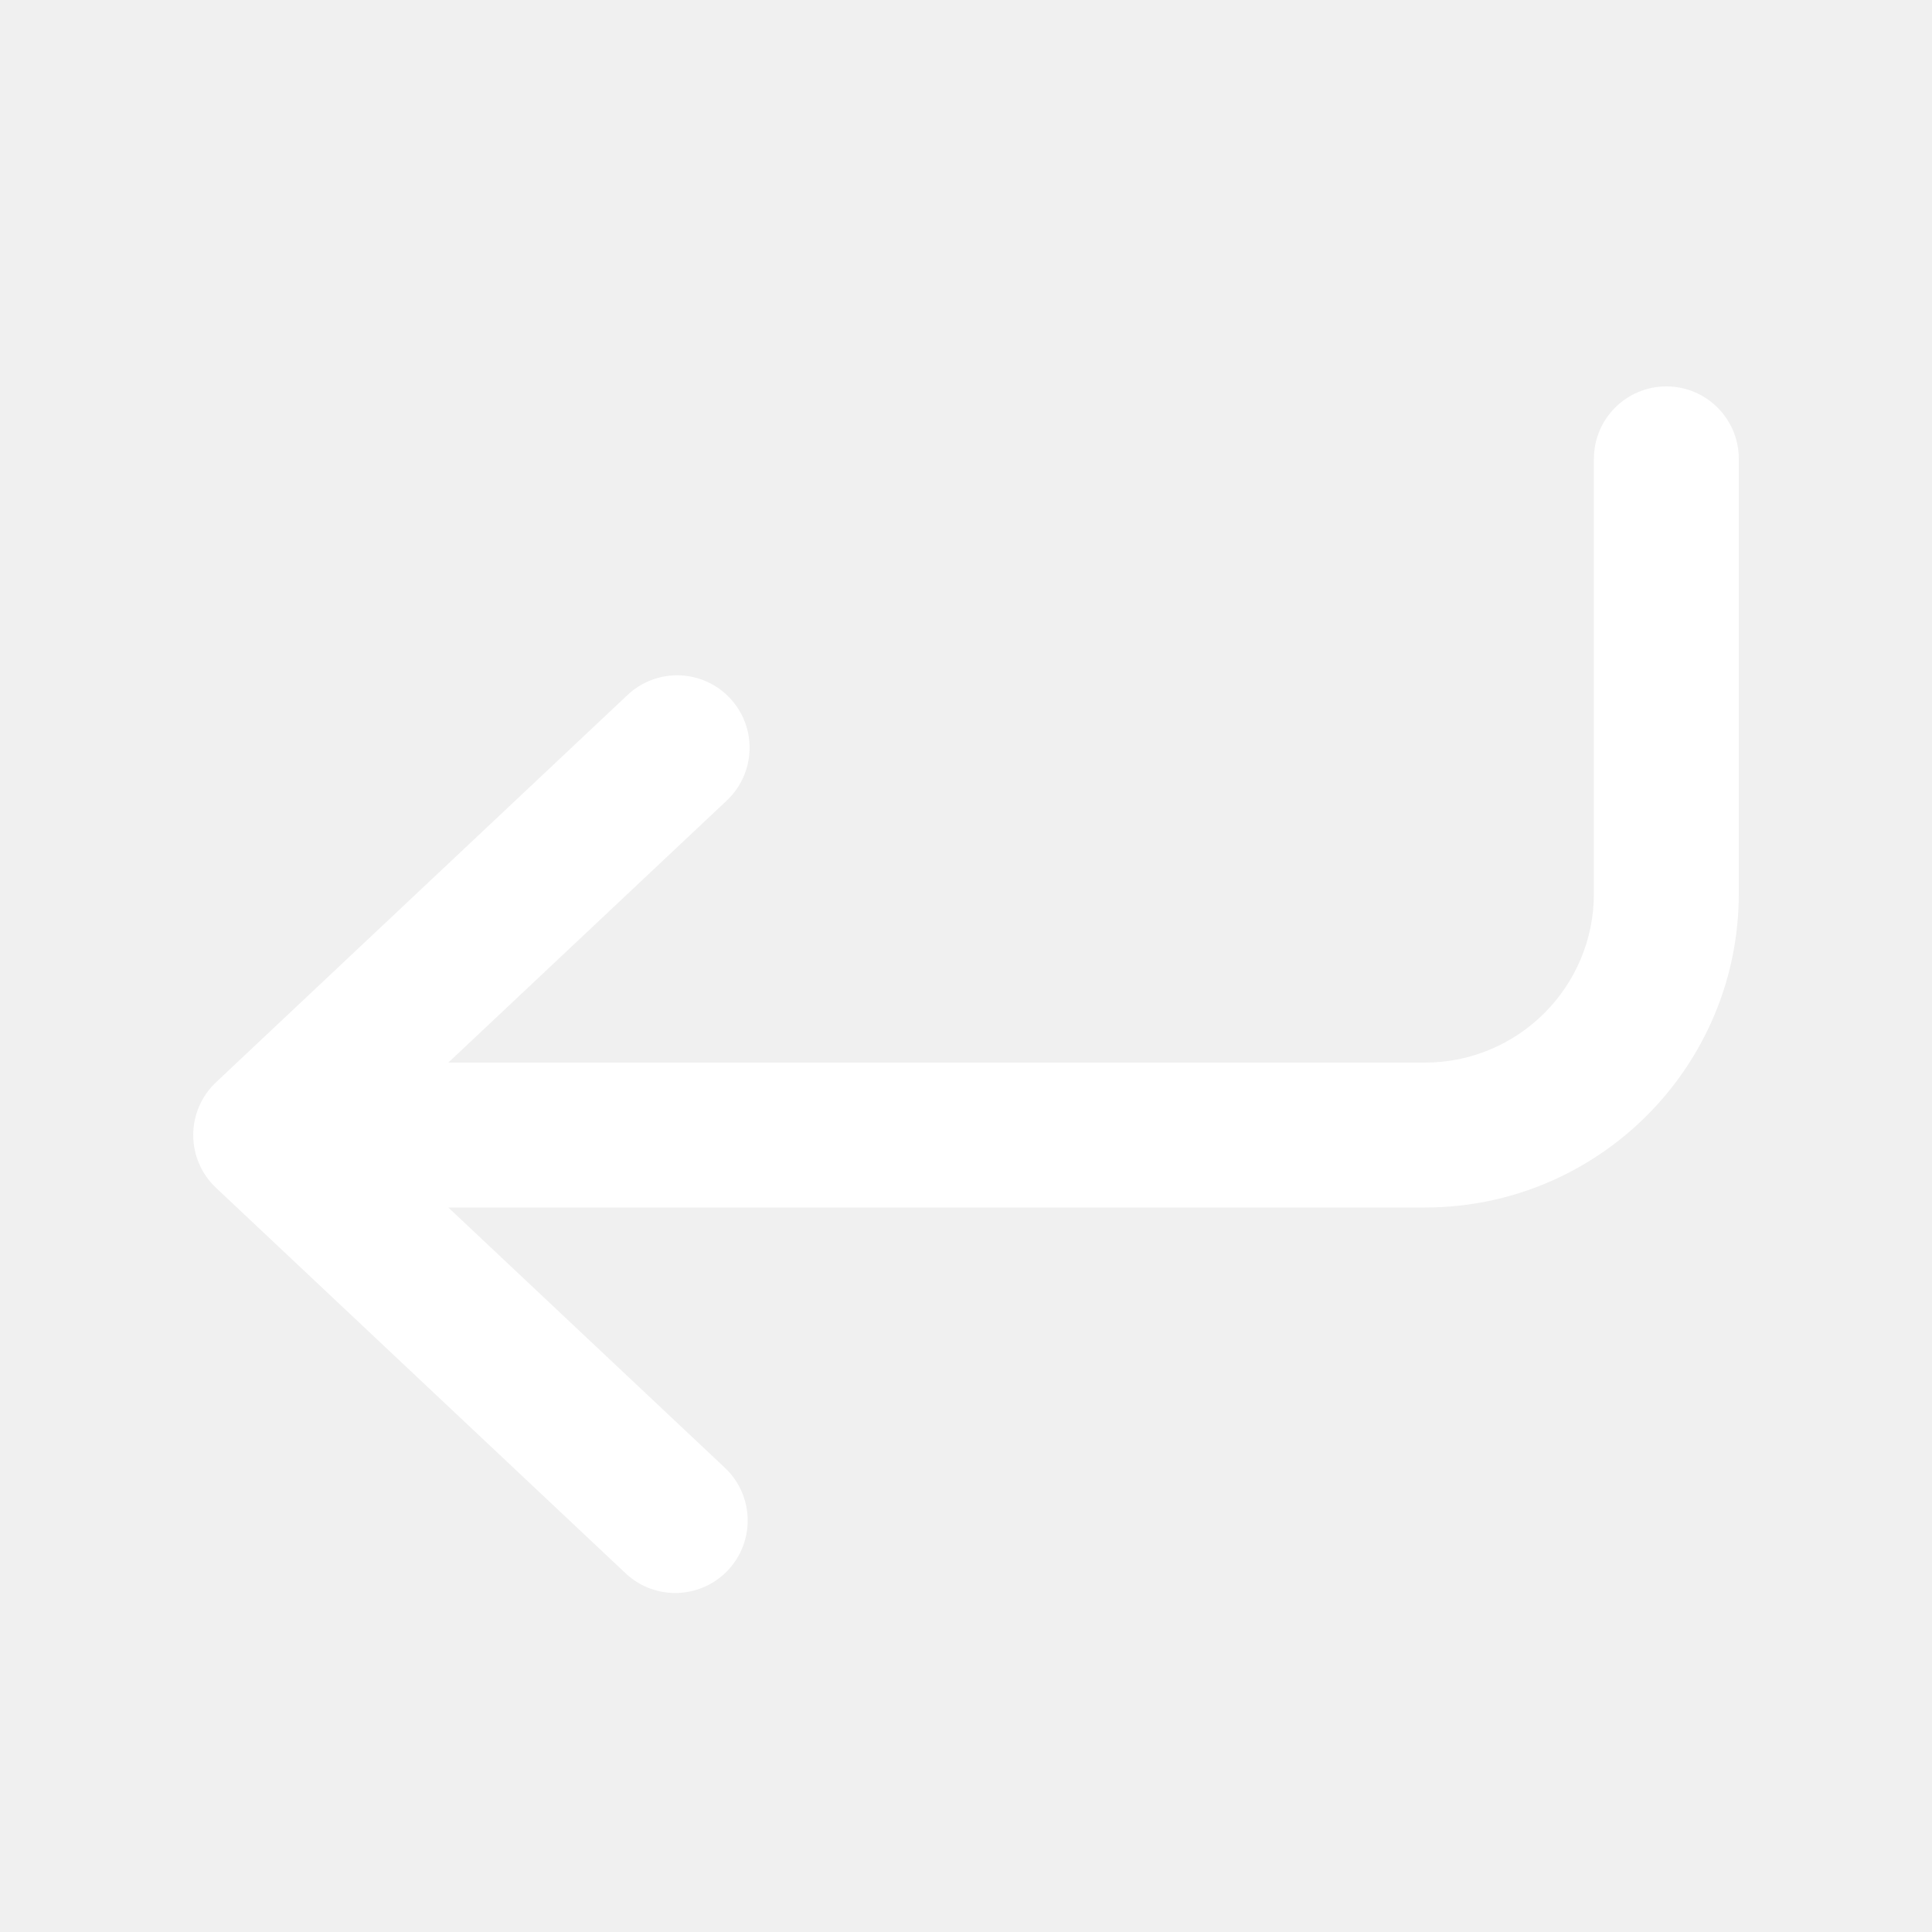
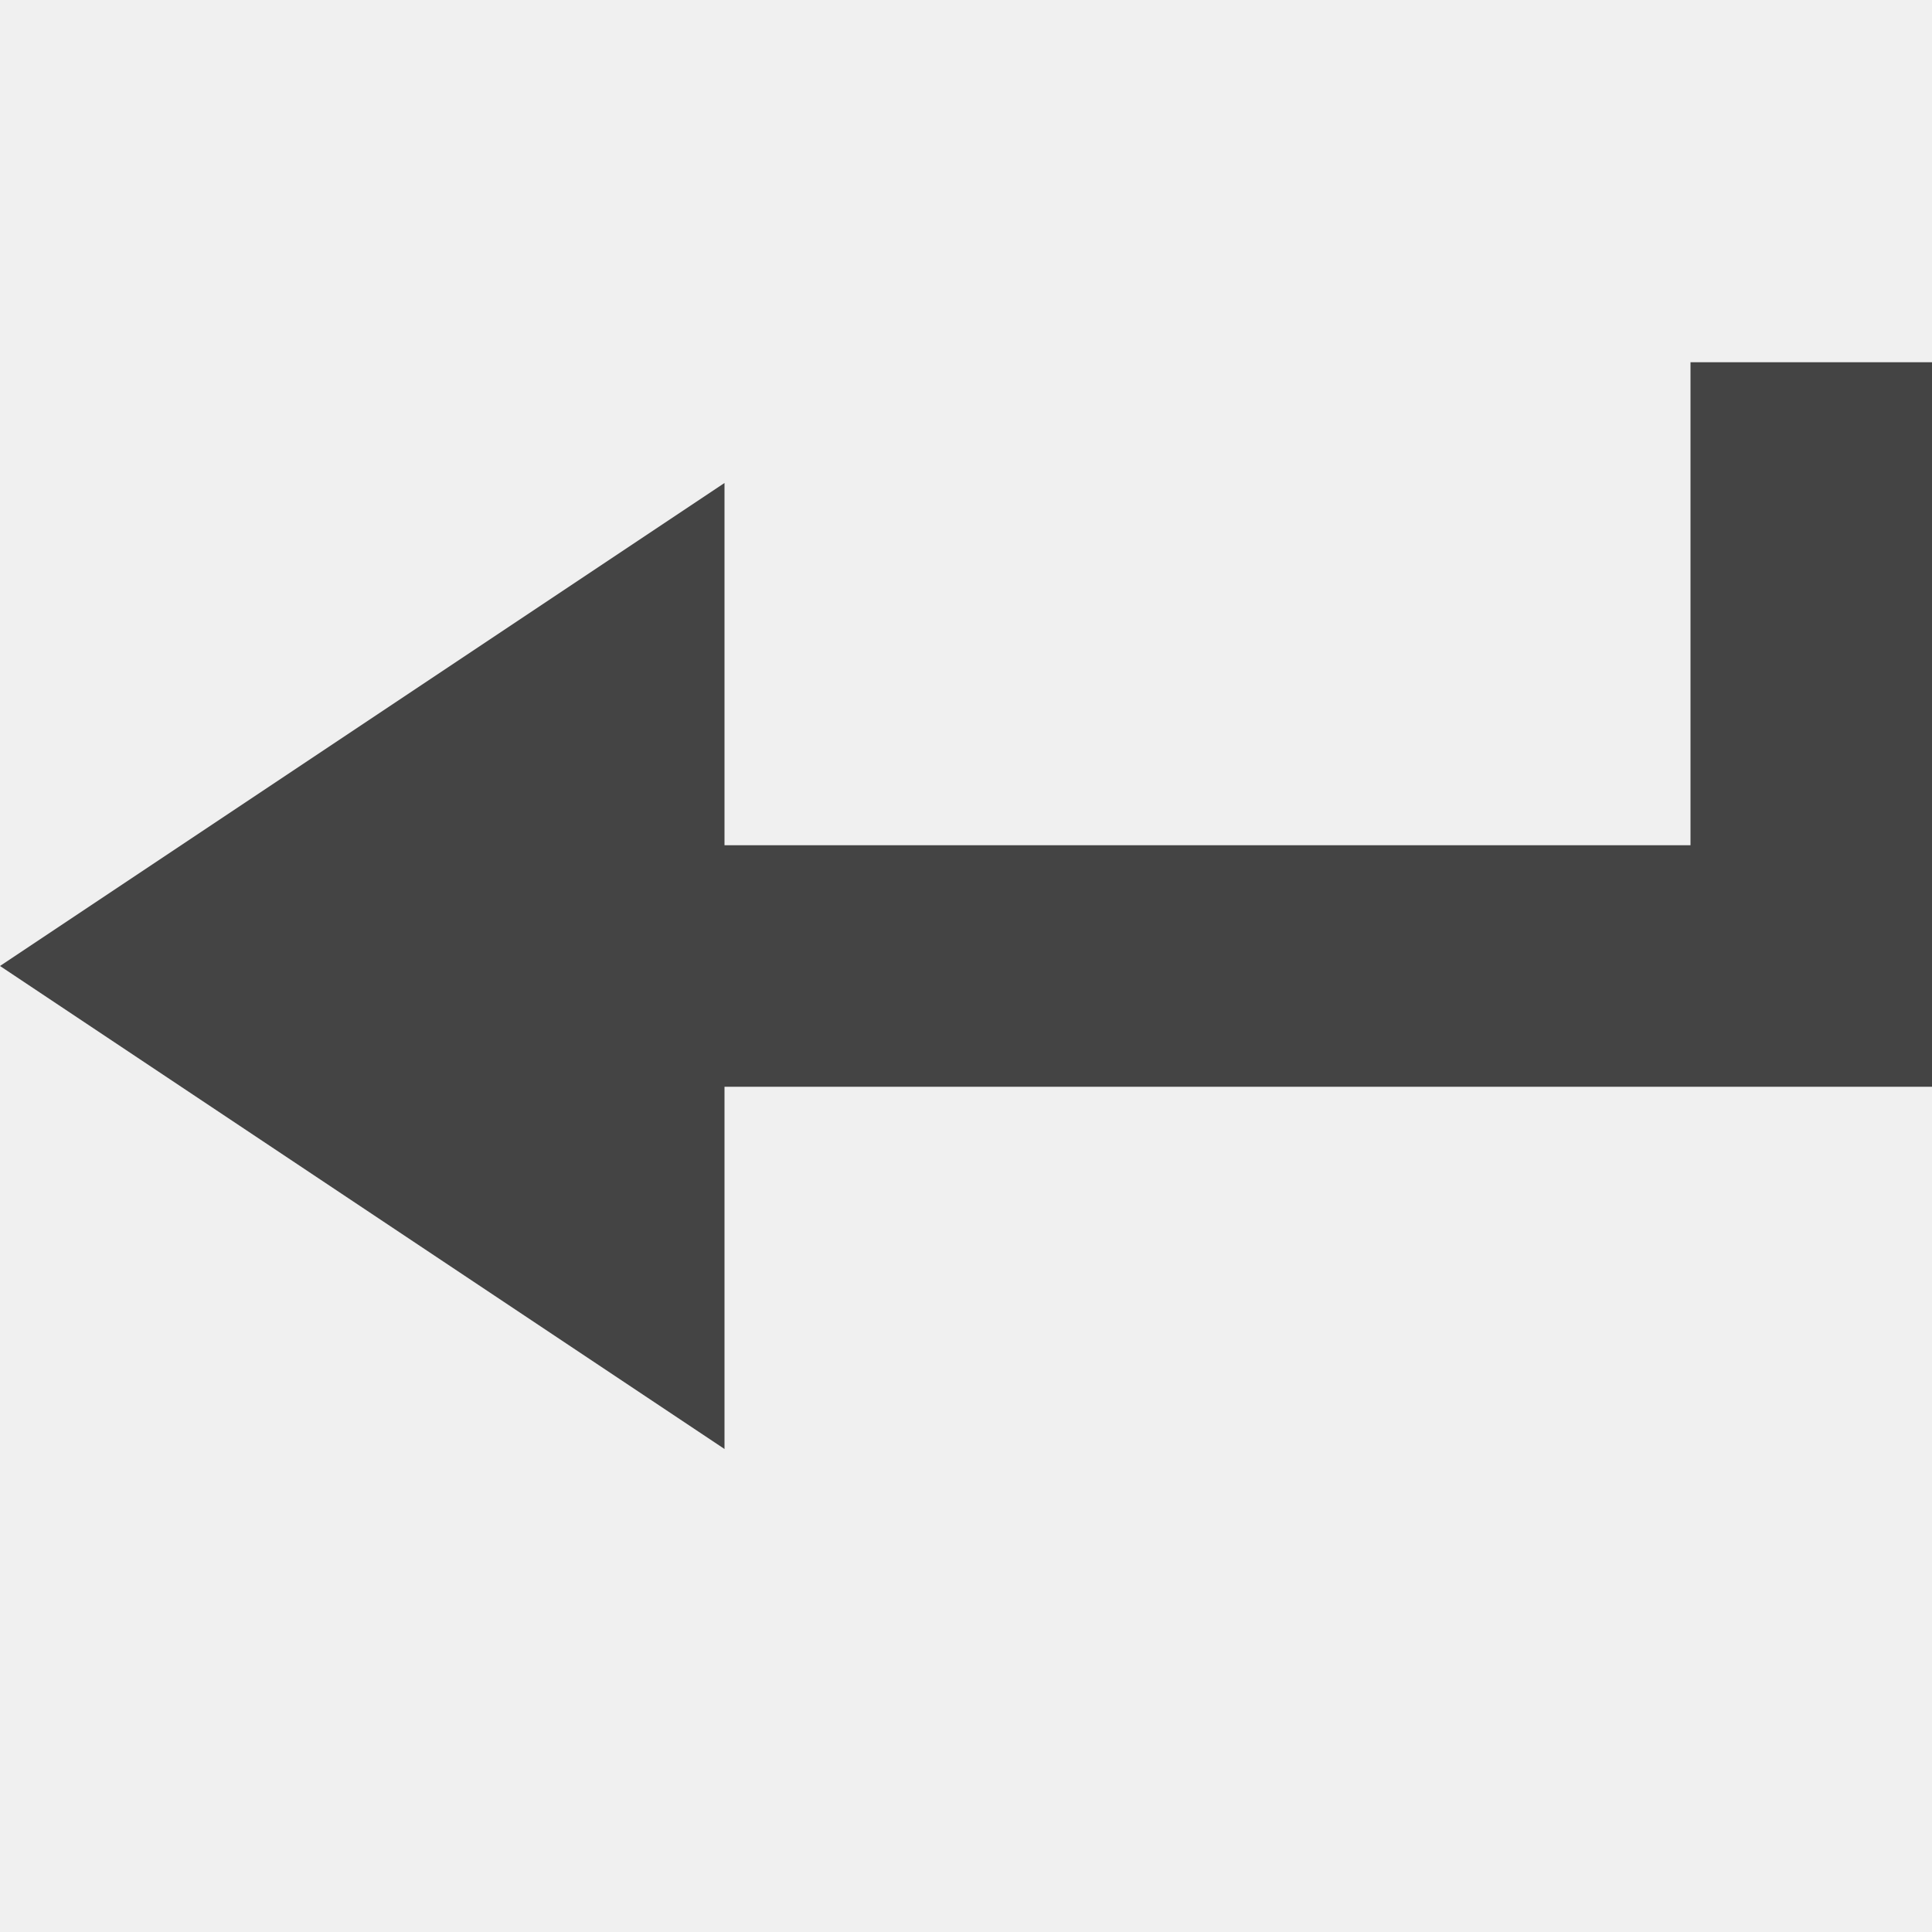
- <svg xmlns="http://www.w3.org/2000/svg" width="112" height="112" viewBox="0 0 20 20">
-   <path fill="#fff" d="m4.641 12.5l2.873 2.704a.75.75 0 0 1-1.028 1.092l-4.25-4a.75.75 0 0 1 0-1.092l4.25-4a.75.75 0 1 1 1.028 1.092L4.641 11H14.75a1.75 1.75 0 0 0 1.75-1.75v-4.5a.75.75 0 0 1 1.5 0v4.5a3.25 3.25 0 0 1-3.25 3.25z" />
+ <svg xmlns="http://www.w3.org/2000/svg" width="16" height="16" version="1.1">
+   <defs>
+     <style id="current-color-scheme" type="text/css">
+    .ColorScheme-Text { color:#444444; } .ColorScheme-Highlight { color:#4285f4; } .ColorScheme-NeutralText { color:#ff9800; } .ColorScheme-PositiveText { color:#4caf50; } .ColorScheme-NegativeText { color:#f44336; }
+   </style>
+   </defs>
+   <path style="fill:currentColor" class="ColorScheme-Text" d="M 6,4 0,8 6,12 V 9 h 8 2 V 3 H 14 V 7 H 6 Z" />
</svg>
